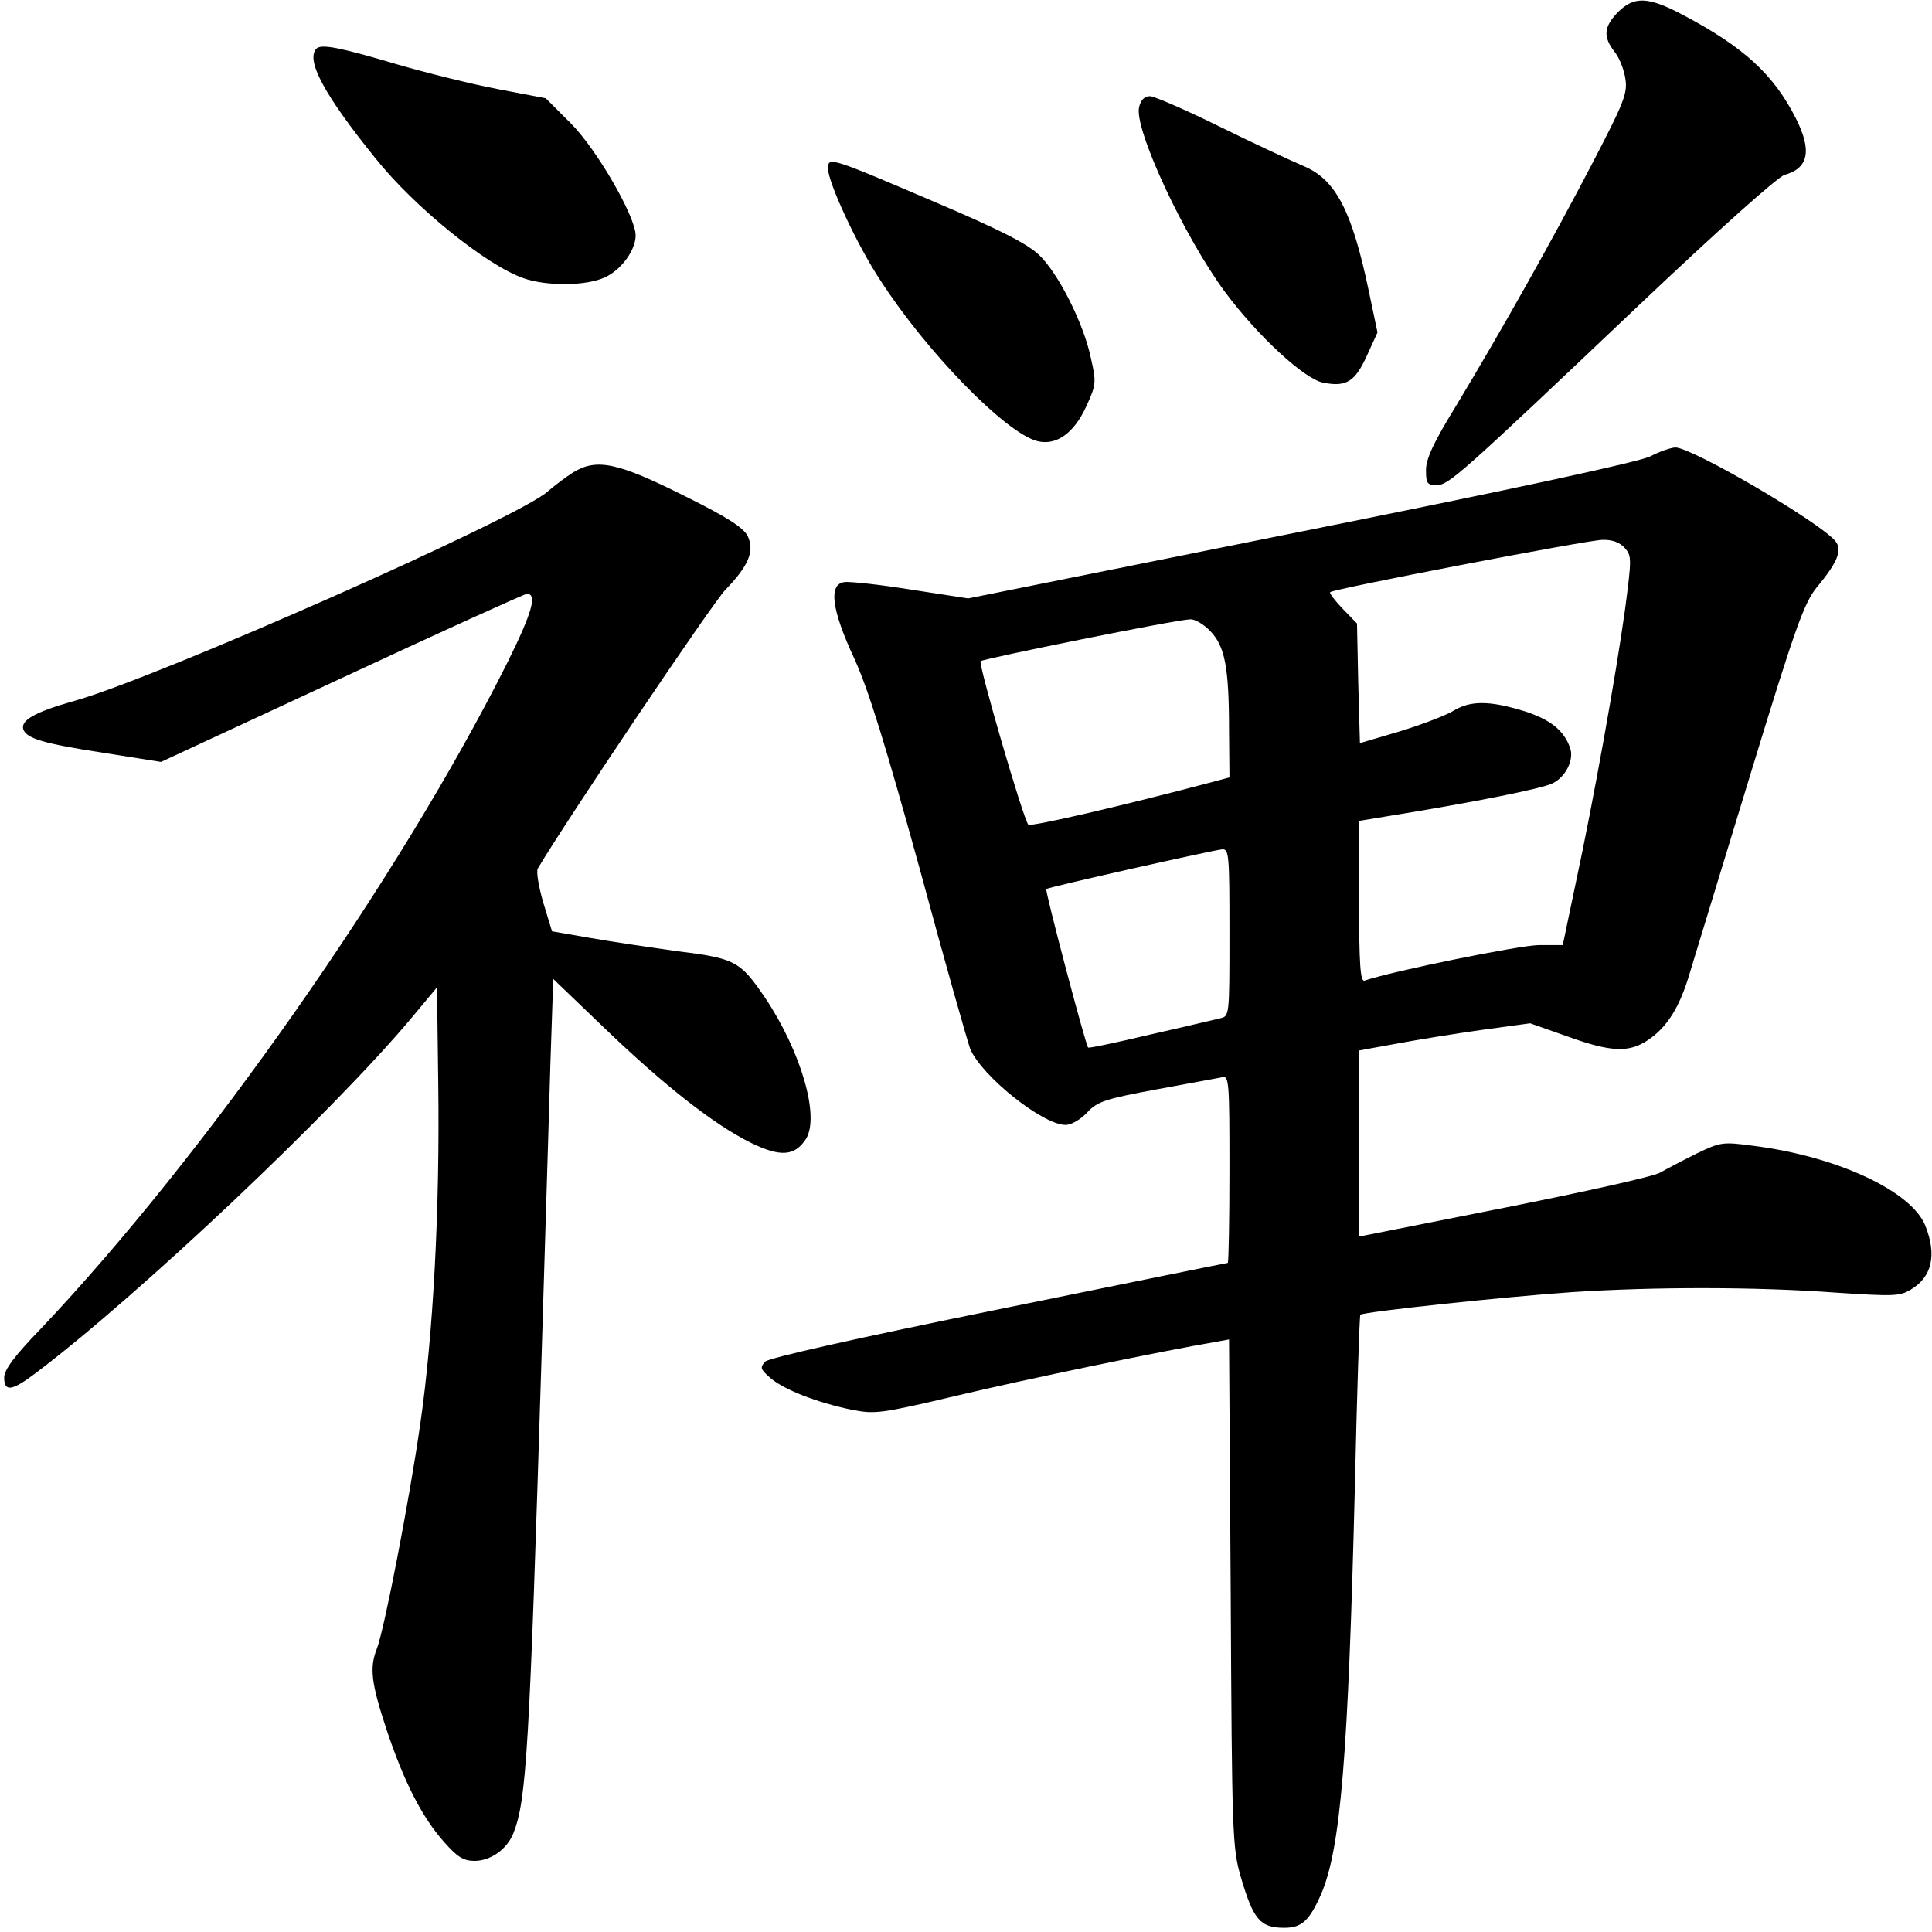
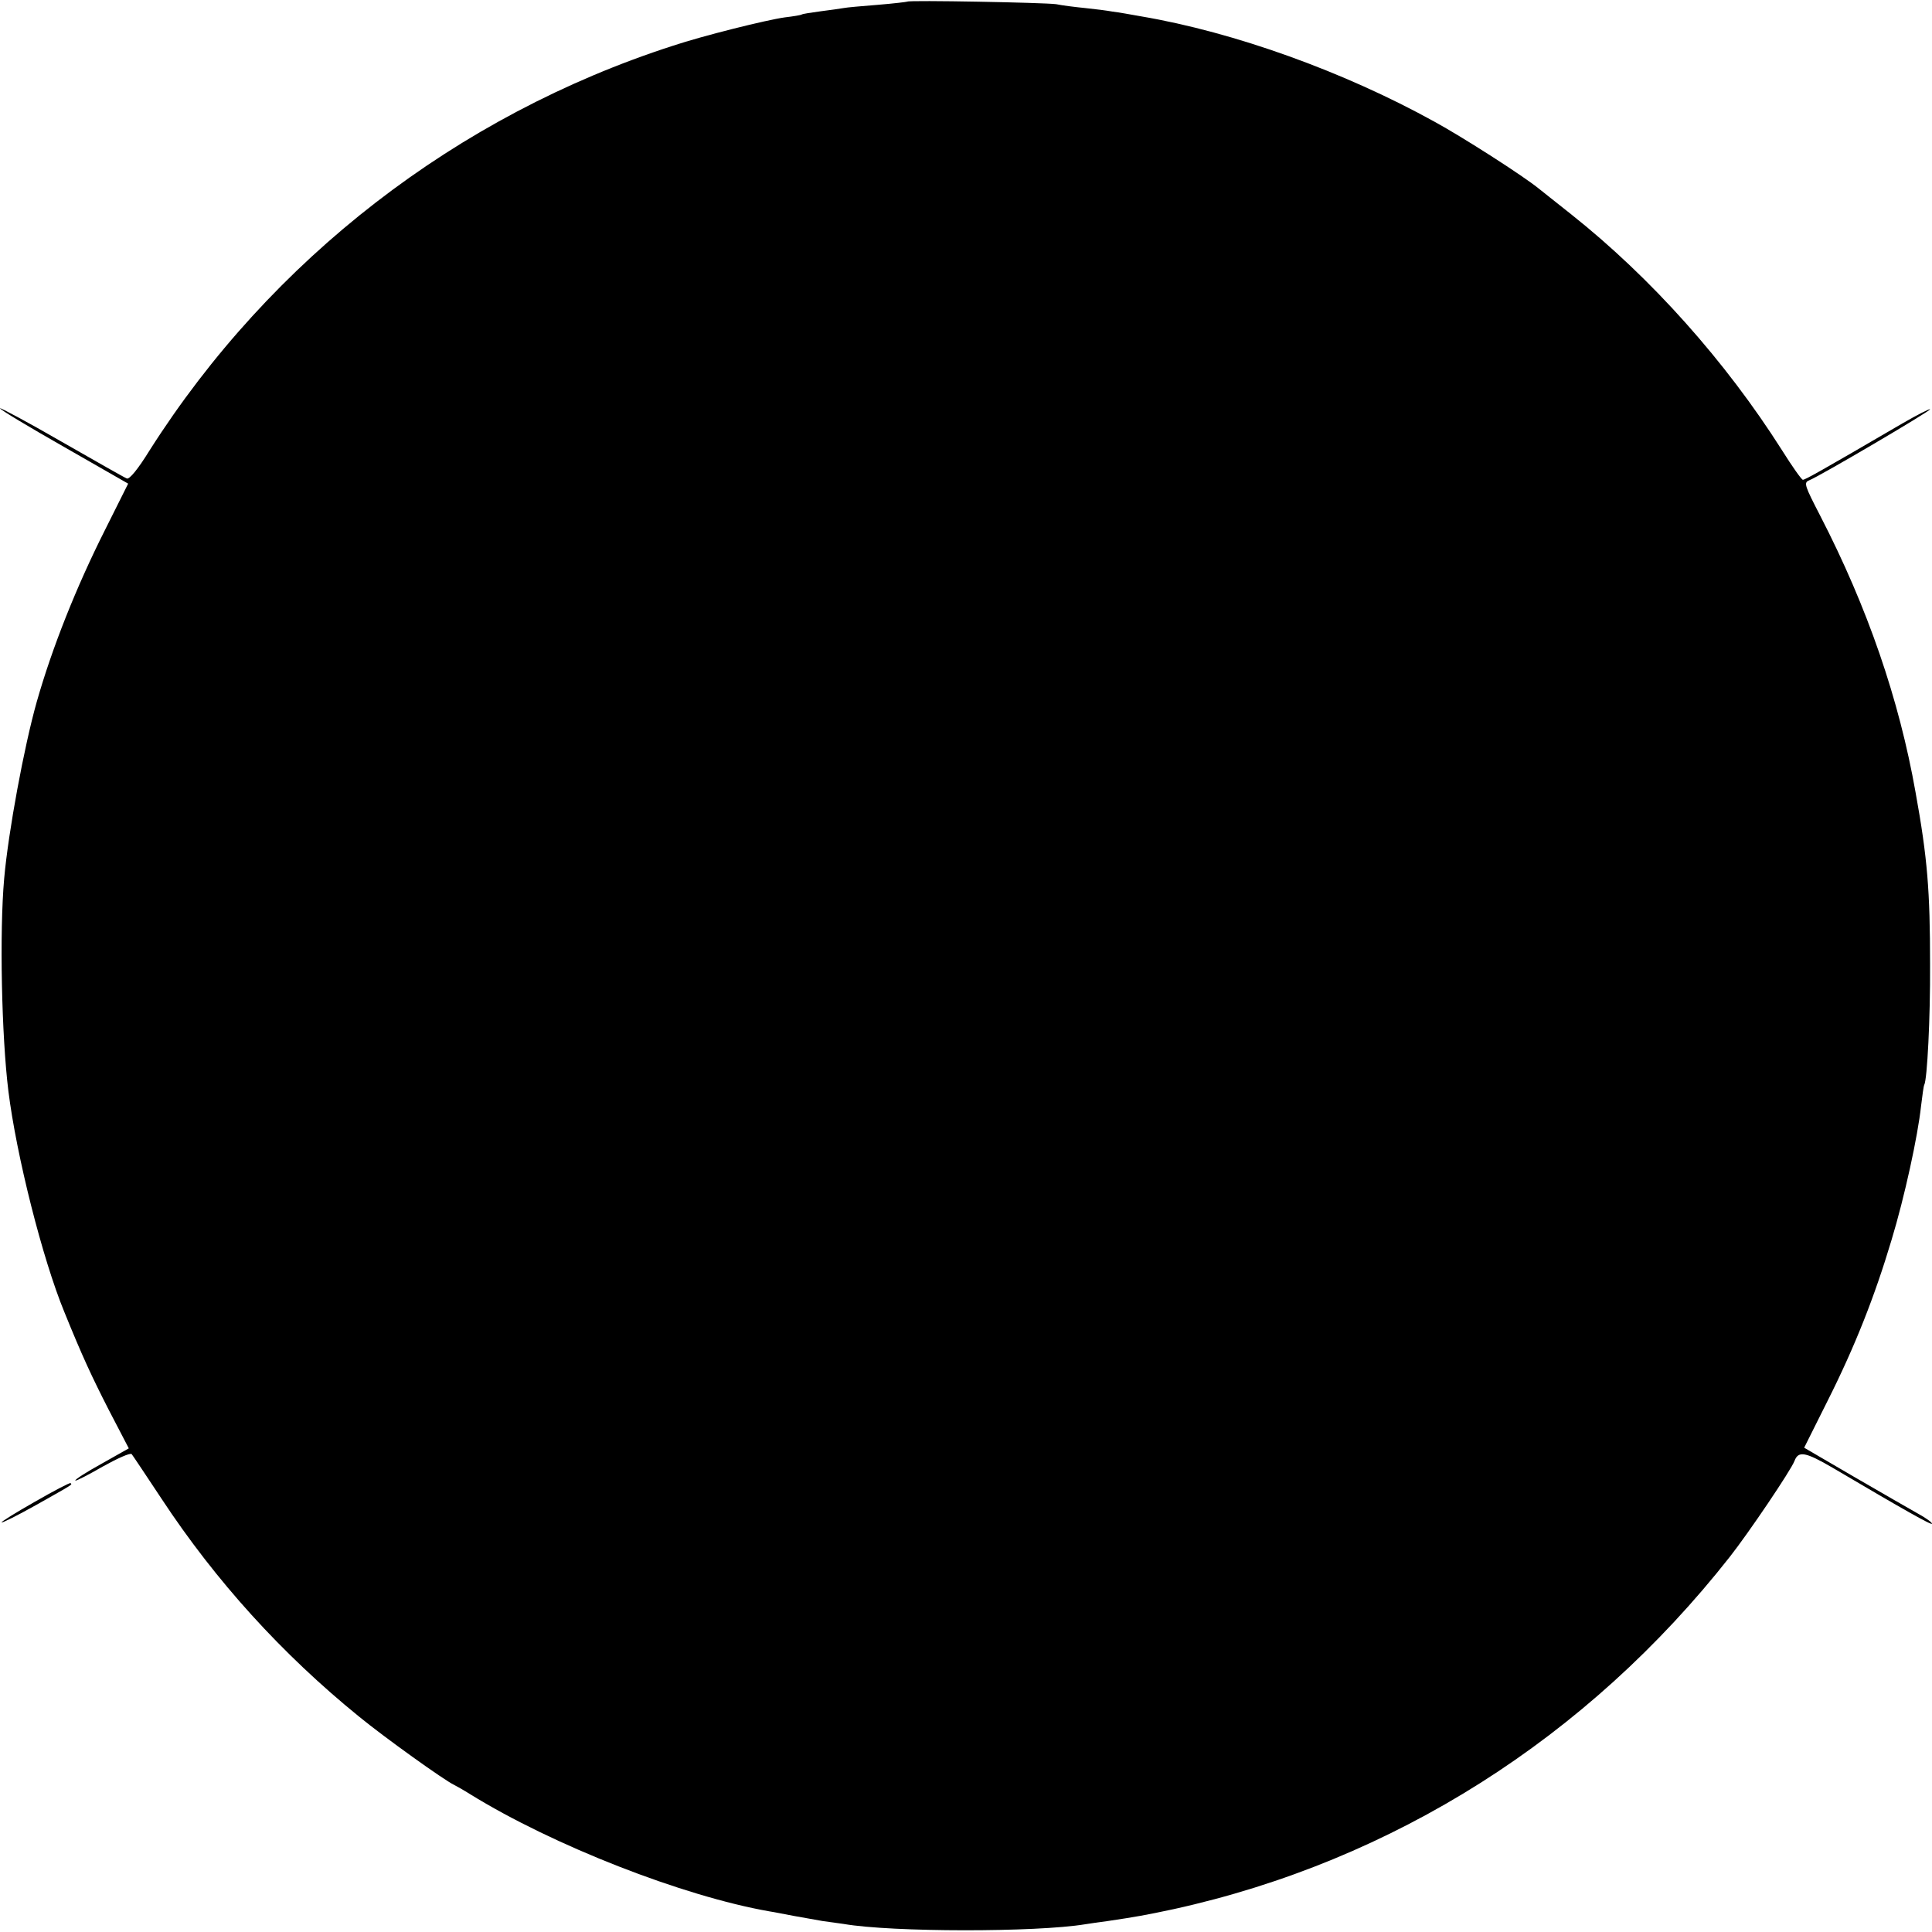
- <svg xmlns="http://www.w3.org/2000/svg" height="462pt" preserveAspectRatio="xMidYMid meet" viewBox="0 0 462 462" width="462pt">
-   <g transform="matrix(.1 0 0 -.1 0 462)">
-     <path d="m3869 4591c-34-35-36-59-8-95 12-15 23-44 26-66 5-34-5-58-80-202-96-184-214-394-323-575-56-91-74-130-74-157 0-32 3-36 25-36 29 0 50 18 484 430 190 180 333 308 349 312 57 16 65 58 27 134-53 105-124 171-270 248-83 44-117 46-156 7z" />
-     <path d="m757 4504c-27-27 19-112 142-264 94-117 264-254 352-285 56-20 152-19 196 2 39 18 73 65 73 100 0 45-93 206-155 268l-60 60-115 22c-63 12-171 39-240 59-138 41-181 49-193 38z" />
-     <path d="m2724 4364c-13-51 108-311 206-443 78-105 190-208 234-216 55-11 76 2 104 63l26 57-21 100c-40 191-79 266-156 298-28 12-119 54-200 94s-157 73-167 73c-13 0-22-9-26-26z" />
-     <path d="m1980 4217c0-33 70-184 125-267 111-172 300-366 376-385 45-11 87 19 116 82 24 52 25 58 12 115-17 84-79 206-125 249-29 27-94 60-244 124-255 109-260 111-260 82z" />
-     <path d="m3947 3529c-25-13-315-76-835-180l-797-160-136 21c-75 12-147 20-160 18-38-5-31-65 24-183 34-75 73-201 157-505 60-223 115-415 120-428 28-66 174-182 228-182 14 0 36 13 51 29 25 27 43 33 167 56 76 14 147 27 157 29 16 4 17-12 17-220 0-123-2-224-4-224s-249-50-548-111c-340-69-549-116-558-125-13-14-12-18 12-39 32-28 112-59 194-76 56-11 68-10 254 34 159 38 497 108 622 129l27 5 4-606c3-579 4-609 24-679 30-102 46-122 104-122 42 0 60 17 88 80 47 109 65 330 81 979 5 222 11 405 13 407 7 7 345 43 505 54 197 13 440 13 631-1 137-9 154-9 180 7 51 30 63 83 35 153-33 83-212 166-411 191-74 10-79 9-137-19-34-17-72-37-86-45-14-9-181-46-372-84l-348-69v222 223l88 16c48 9 140 24 204 33l117 16 88-31c105-38 148-40 194-9s76 79 100 161c12 39 77 253 145 475 108 354 128 408 158 446 51 61 62 90 45 111-38 46-343 224-383 224-12-1-38-10-59-21zm-62-219c17-19 17-25 1-147-22-159-76-460-118-655l-31-148h-57c-44 0-350-62-417-85-10-3-13 39-13 189v193l73 12c198 32 365 65 390 78 31 15 51 56 42 83-14 43-48 70-112 90-82 25-127 25-168 0-18-11-76-33-128-49l-95-28-4 143-3 143-34 35c-19 20-33 38-30 40 8 8 612 124 650 125 24 1 42-6 54-19zm-990-200c34-36 44-85 44-237l1-112-37-10c-215-57-439-109-444-103-12 13-120 384-114 391 7 6 466 99 501 100 11 1 33-12 49-29zm45-720c0-199 0-200-22-205-13-3-88-21-168-39-80-19-146-33-148-31-6 6-104 377-100 379 6 5 403 94 421 95 16 1 17-15 17-199z" />
-     <path d="m1370 3490c-19-12-46-33-60-45-65-61-932-445-1132-501-96-27-130-47-122-69 9-21 47-33 190-55l139-22 433 201c238 111 437 201 442 201 25 0 13-44-46-163-258-516-724-1180-1116-1594-64-66-88-99-88-117 0-35 18-33 76 11 244 184 711 625 899 850l60 72 3-232c4-299-12-598-43-812-26-182-86-492-104-538s-13-83 24-195c42-125 84-207 137-267 32-36 46-45 73-45 38 0 78 28 93 67 31 79 38 198 67 1138 8 270 18 583 21 697l7 207 124-119c143-137 260-229 349-273 70-34 104-32 131 9 34 53-11 209-98 339-59 86-70 93-206 110-65 9-160 23-211 32l-92 16-21 69c-11 38-17 74-13 81 68 115 417 634 449 667 55 57 70 92 53 128-10 20-48 45-151 96-160 80-210 91-267 56z" />
+ <svg xmlns="http://www.w3.org/2000/svg" version="1.0" width="600pt" height="600pt" viewBox="0 0 600 600" preserveAspectRatio="xMidYMid meet">
+   <g transform="translate(0,600) scale(0.1,-0.1)" fill="#000000" stroke="none">
+     <path d="M2818 5995 c-2 -1 -43 -6 -92 -10 -50 -4 -97 -8 -106 -10 -10 -2 -41 -6 -71 -10 -30 -4 -56 -8 -59 -10 -3 -2 -27 -6 -53 -9 -57 -8 -254 -57 -347 -88 -672 -217 -1248 -663 -1625 -1256 -37 -60 -63 -91 -71 -88 -8 3 -99 55 -204 115 -104 60 -190 106 -190 103 0 -4 90 -58 199 -120 l199 -114 -73 -146 c-88 -175 -163 -363 -211 -532 -39 -138 -88 -402 -101 -548 -15 -167 -8 -490 13 -660 25 -201 106 -522 174 -687 56 -138 84 -198 137 -302 l63 -121 -85 -48 c-47 -26 -83 -49 -81 -52 2 -2 41 18 86 44 45 25 85 43 89 38 4 -5 46 -68 93 -139 168 -255 374 -482 613 -676 78 -64 265 -198 295 -212 8 -4 31 -17 50 -29 257 -159 661 -317 930 -364 14 -2 48 -9 75 -14 28 -5 68 -12 90 -16 22 -3 51 -7 65 -9 150 -26 599 -26 750 -1 14 2 45 7 70 10 87 13 116 18 205 37 682 150 1285 532 1727 1094 59 75 190 269 201 298 12 32 34 28 118 -21 227 -134 309 -180 309 -174 0 4 -19 18 -43 31 -23 13 -112 64 -198 114 l-156 91 73 146 c85 169 146 324 198 498 41 135 82 324 92 417 4 33 8 63 10 66 9 16 19 207 18 374 0 228 -8 330 -45 534 -51 289 -149 574 -296 859 -48 93 -52 103 -35 110 33 13 380 217 376 221 -2 2 -41 -18 -86 -44 -257 -150 -302 -175 -309 -175 -4 0 -33 41 -65 92 -175 276 -406 535 -654 732 -47 37 -93 74 -102 81 -48 39 -235 159 -323 207 -282 156 -622 278 -910 327 -33 6 -73 13 -90 15 -16 3 -55 8 -85 11 -30 3 -71 8 -90 12 -36 5 -457 13 -462 8z" />
+     <path d="M108 1336 c-58 -33 -105 -62 -103 -64 2 -2 50 22 107 54 117 66 113 63 107 68 -2 2 -52 -24 -111 -58z" />
  </g>
</svg>
